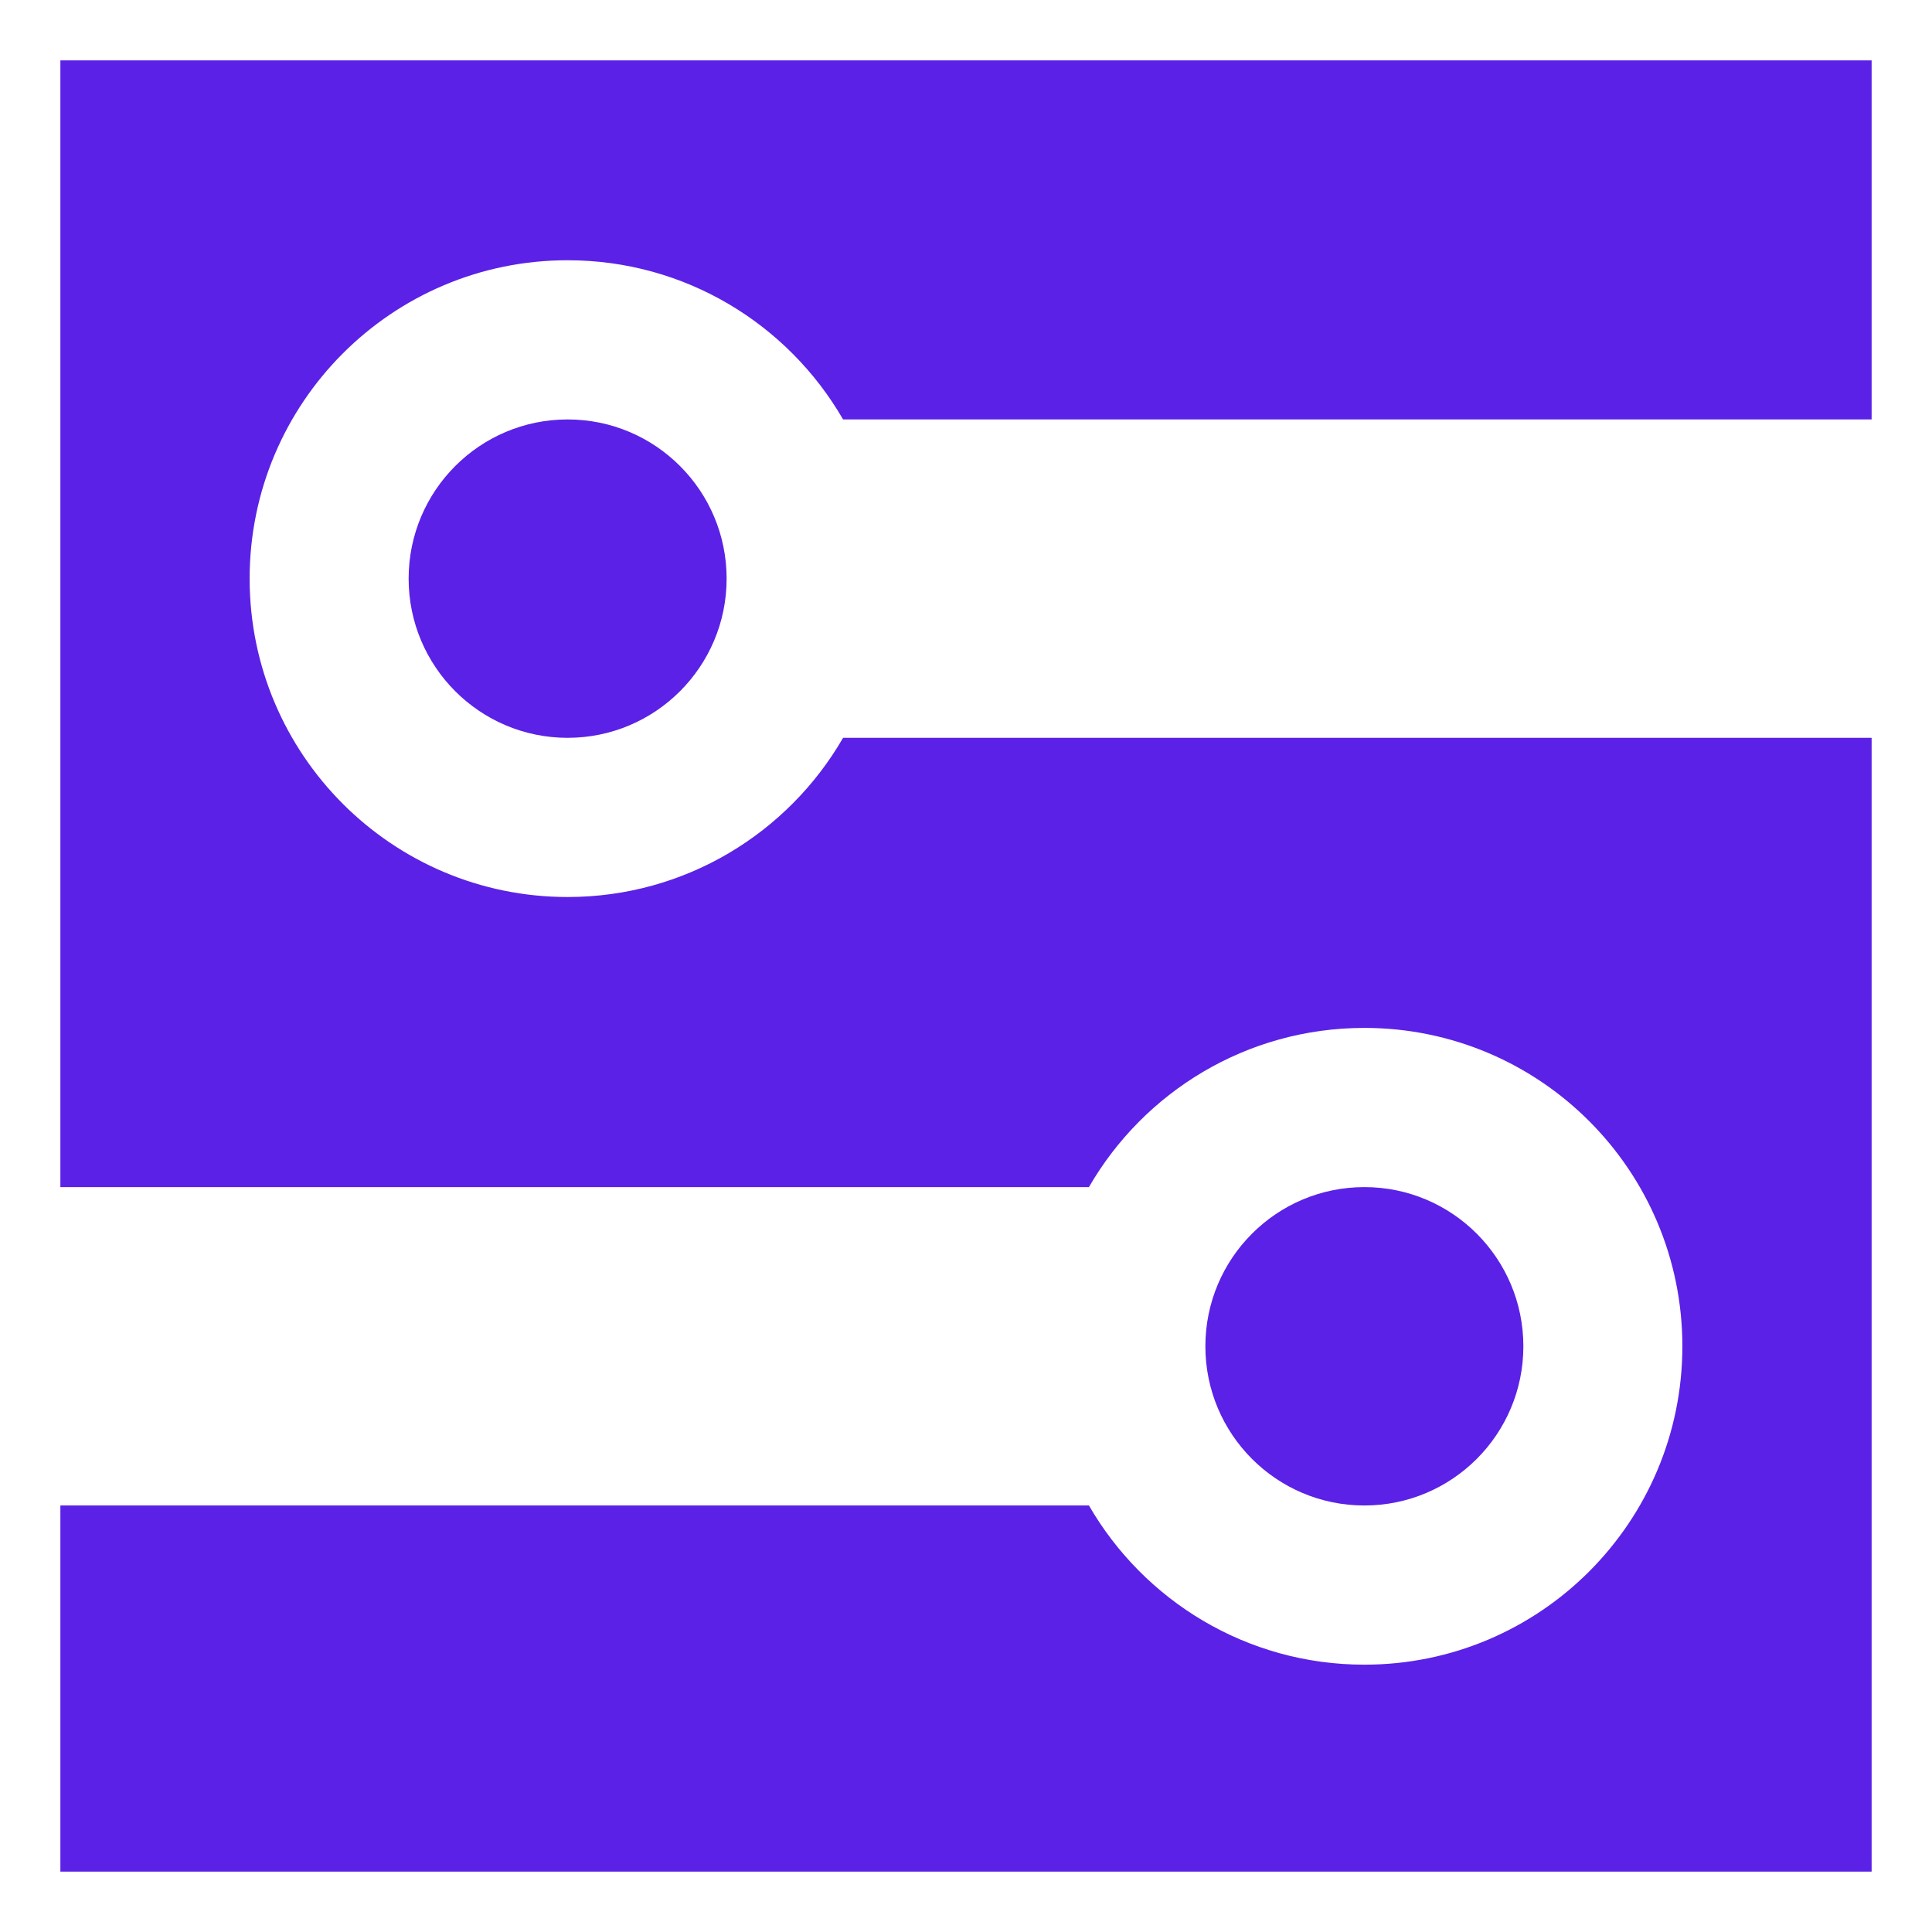
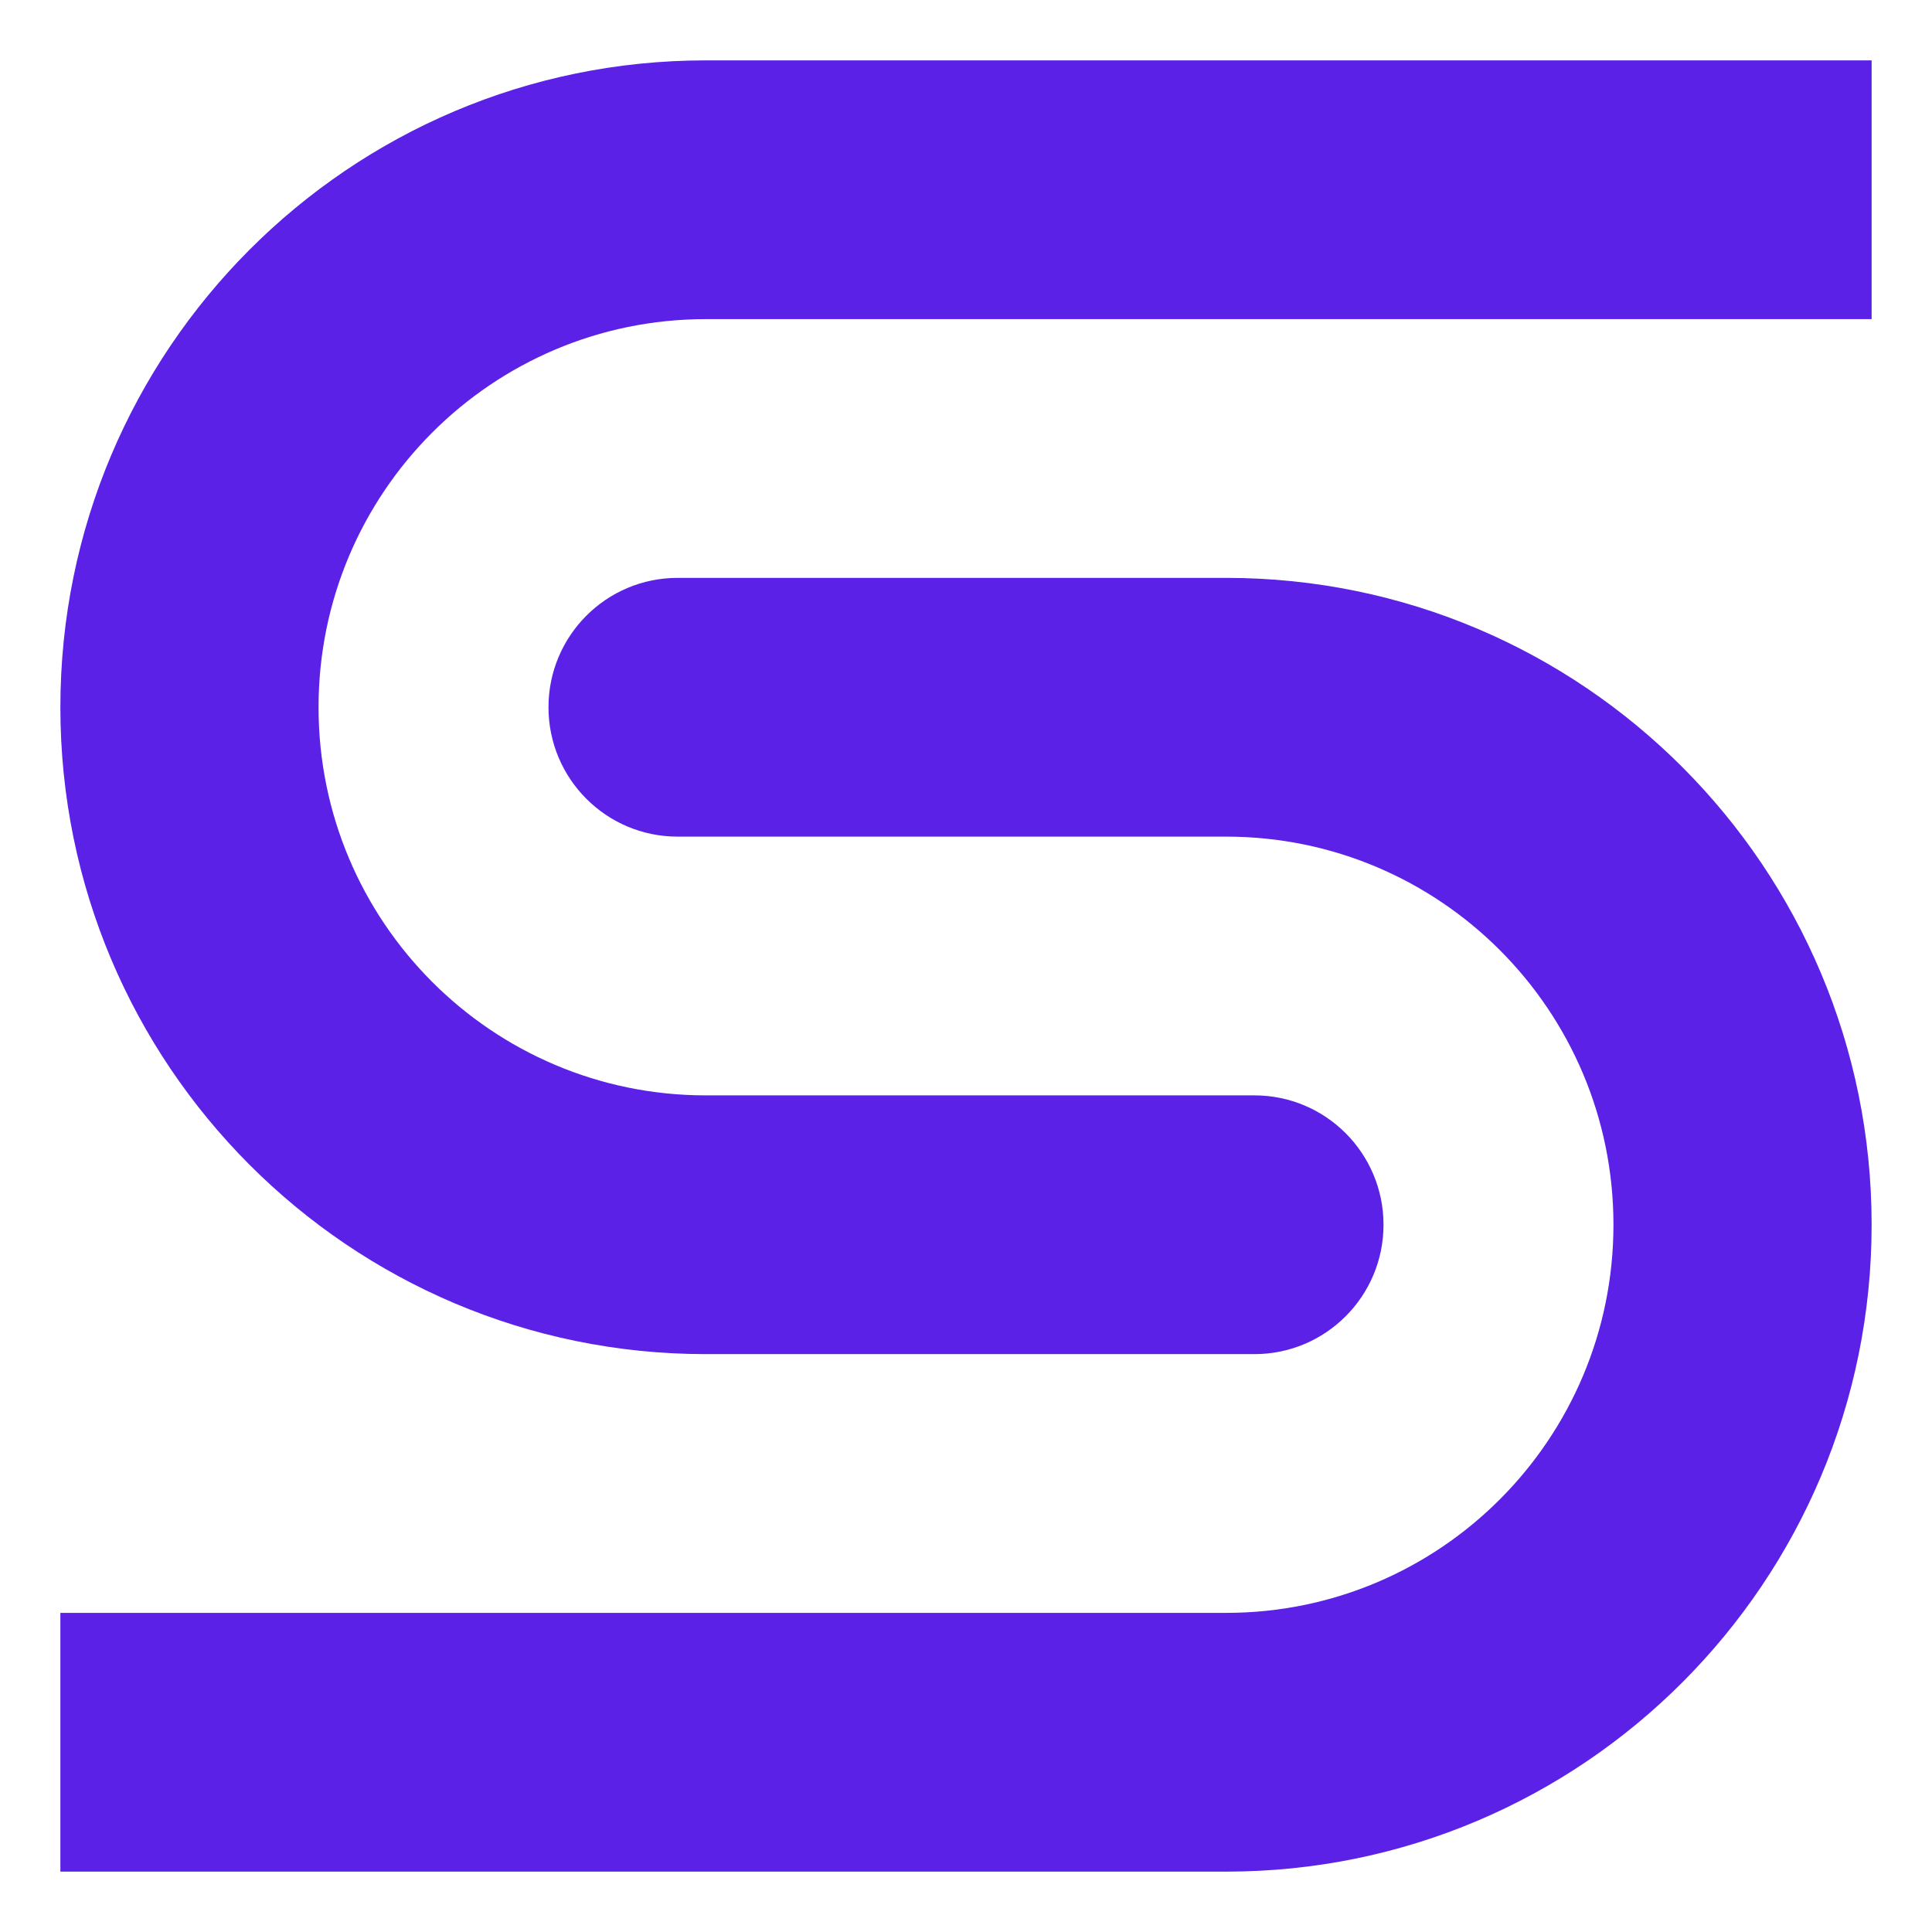
- <svg xmlns="http://www.w3.org/2000/svg" width="32" height="32" viewBox="0 0 1024 1024" fill="none">
-   <rect width="1024" height="1024" fill="#ffffff" />
-   <g transform="translate(32 32) scale(0.9375)">
-     <path d="M1024 203H442.502C411.417 149.199 353.32 113 286.777 113C187.489 113 107 193.589 107 293C107 392.411 187.489 473 286.777 473C353.32 473 411.417 436.801 442.502 383H1024V1024H0V817H581.498C612.583 870.801 670.68 907 737.223 907C836.511 907 917 826.411 917 727C917 627.589 836.511 547 737.223 547C670.68 547 612.583 583.199 581.498 637H0V0H1024V203Z" fill="#5b21e6" />
-     <path d="M737.223 637C786.867 637 827.111 677.294 827.111 727C827.111 776.706 786.867 817 737.223 817C687.578 817 647.334 776.706 647.334 727C647.334 677.294 687.578 637 737.223 637Z" fill="#5b21e6" />
-     <path d="M286.777 203C336.422 203 376.666 243.294 376.666 293C376.666 342.706 336.422 383 286.777 383C237.133 383 196.889 342.705 196.889 293C196.889 243.294 237.133 203 286.777 203Z" fill="#5b21e6" />
+ <svg xmlns="http://www.w3.org/2000/svg" width="32" height="32" viewBox="0 0 512 512" fill="none">
+   <rect width="512" height="512" fill="#ffffff" />
+   <g transform="translate(16 16) scale(0.9375)">
+     <path d="M512 329.143C512 228.154 430.314 146.286 329.55 146.286H174.468C154.315 146.286 137.978 162.659 137.978 182.857C137.978 203.055 154.315 219.429 174.468 219.429H329.55C390.009 219.429 439.02 268.549 439.02 329.143C439.02 389.737 390.009 438.857 329.55 438.857H0V512H329.55C430.314 512 512 430.132 512 329.143Z" fill="#5b21e6" />
+     <path d="M182.45 73.143L512 73.143V0L182.45 8.29697e-05C81.686 8.29697e-05 0 81.868 0 182.857C0 283.846 81.686 365.714 182.45 365.714H337.532C357.685 365.714 374.022 349.341 374.022 329.143C374.022 308.945 357.685 292.572 337.532 292.572H182.45C121.991 292.572 72.98 243.451 72.98 182.857C72.98 122.264 121.991 73.143 182.45 73.143Z" fill="#5b21e6" />
  </g>
</svg>
